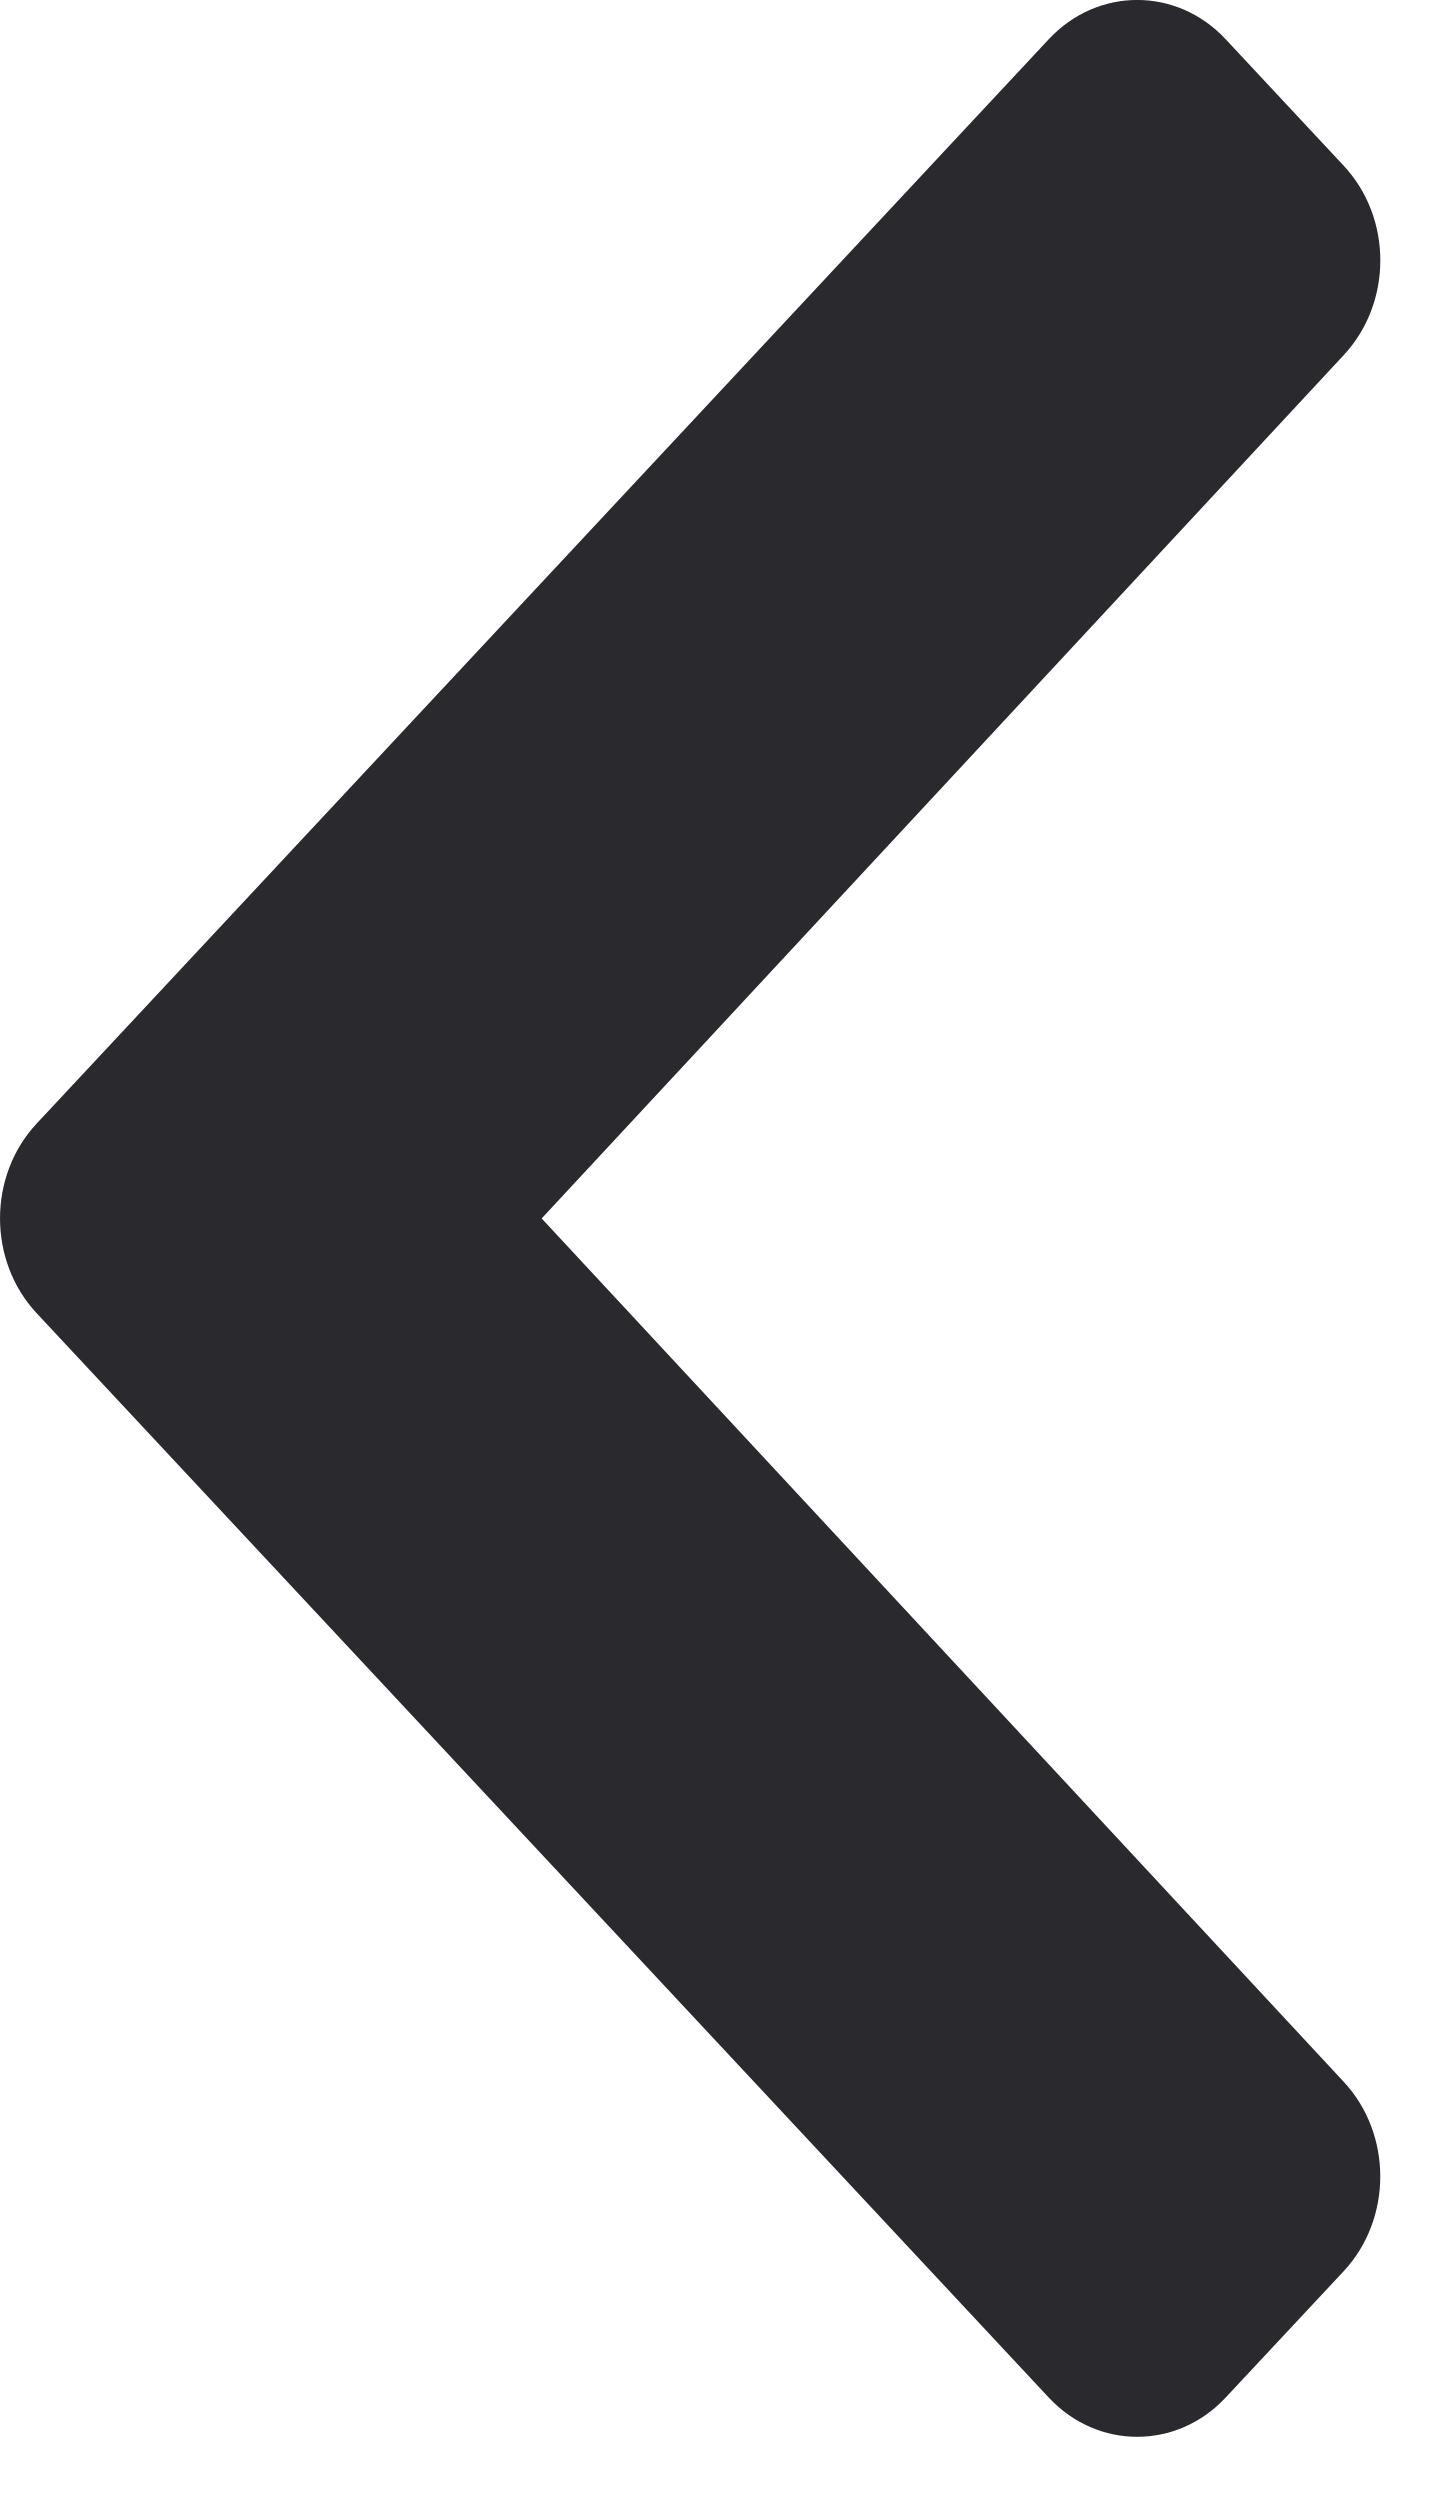
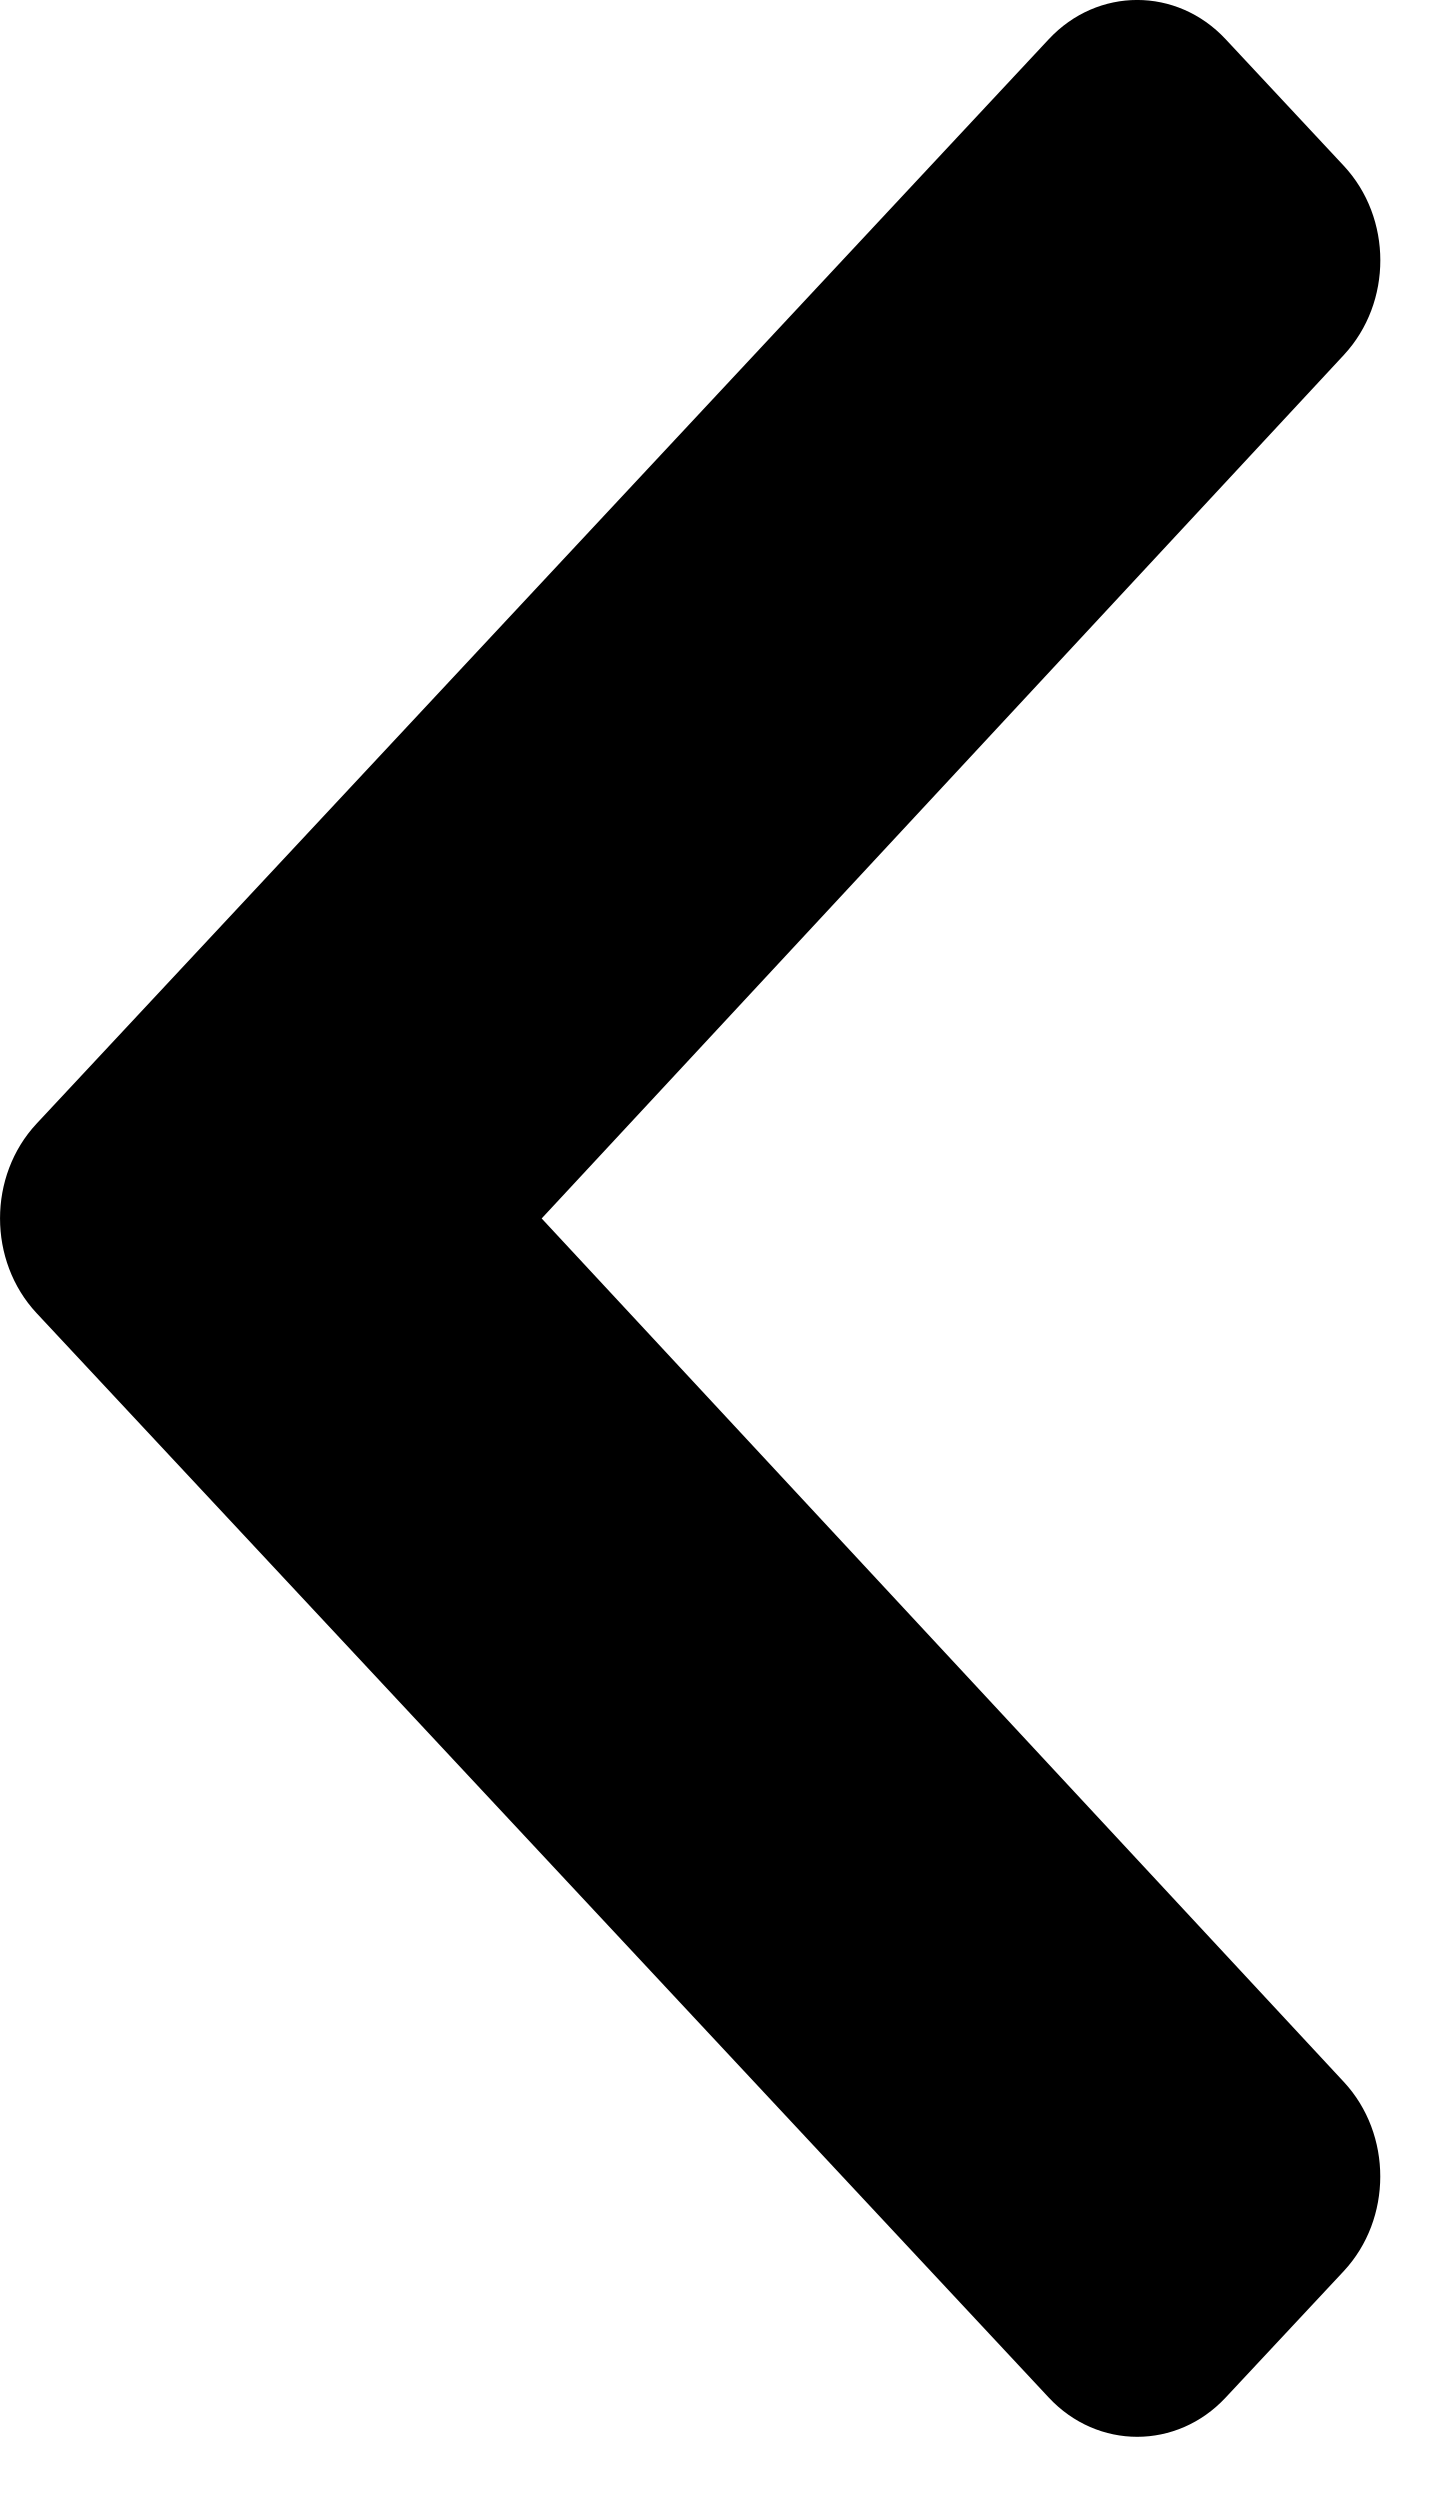
<svg xmlns="http://www.w3.org/2000/svg" width="12" height="21" viewBox="0 0 12 21" fill="none">
-   <path d="M0.307 9.439L8.81 0.329C9.22 -0.11 9.885 -0.11 10.295 0.329L11.287 1.392C11.697 1.831 11.697 2.541 11.289 2.981L4.55 10.235L11.288 17.488C11.697 17.928 11.696 18.639 11.287 19.078L10.295 20.14C9.885 20.579 9.22 20.579 8.81 20.14L0.307 11.03C-0.102 10.591 -0.102 9.878 0.307 9.439Z" fill="#29292E" />
+   <path d="M0.307 9.439L8.81 0.329C9.22 -0.11 9.885 -0.11 10.295 0.329L11.287 1.392C11.697 1.831 11.697 2.541 11.289 2.981L4.55 10.235L11.288 17.488C11.697 17.928 11.696 18.639 11.287 19.078L10.295 20.14C9.885 20.579 9.22 20.579 8.81 20.14L0.307 11.03C-0.102 10.591 -0.102 9.878 0.307 9.439Z" fill="#000" />
</svg>
